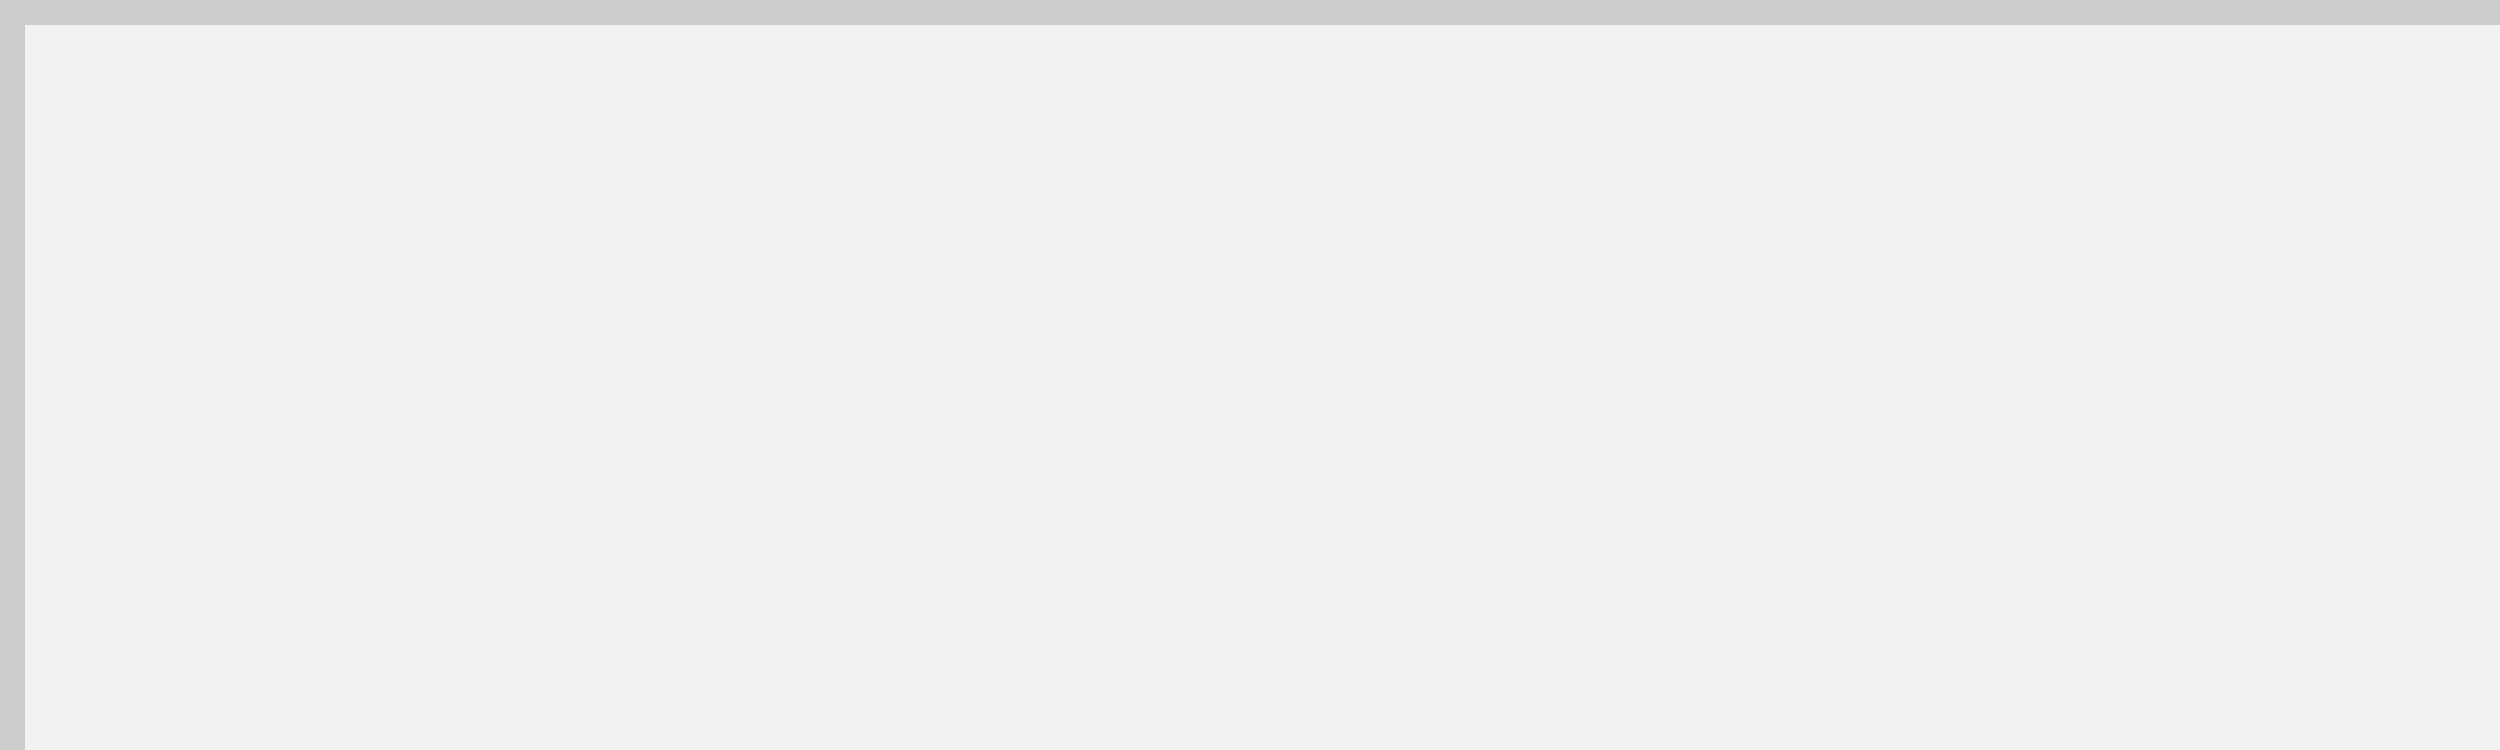
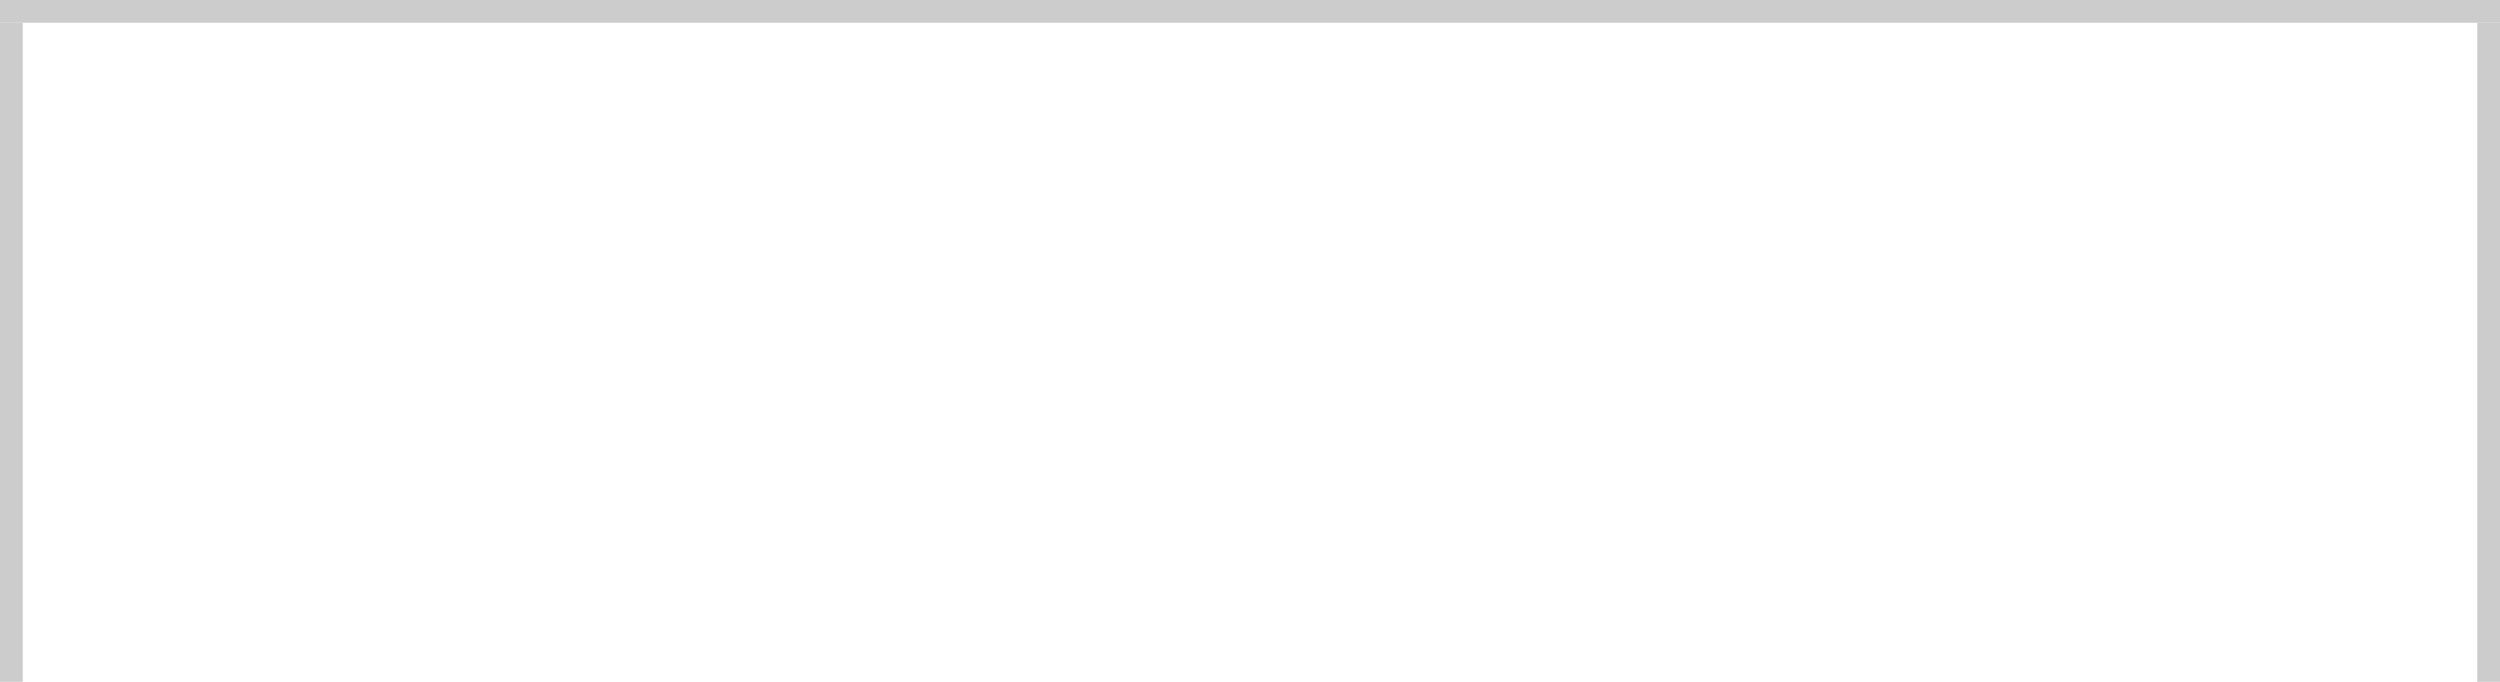
- <svg xmlns="http://www.w3.org/2000/svg" version="1.1" width="100px" height="30px" viewBox="600 60 100 30">
-   <path d="M 1 1  L 100 1  L 100 30  L 1 30  L 1 1  Z " fill-rule="nonzero" fill="rgba(242, 242, 242, 1)" stroke="none" transform="matrix(1 0 0 1 600 60 )" class="fill" />
-   <path d="M 0.5 1  L 0.5 30  " stroke-width="1" stroke-dasharray="0" stroke="rgba(204, 204, 204, 1)" fill="none" transform="matrix(1 0 0 1 600 60 )" class="stroke" />
-   <path d="M 0 0.5  L 100 0.5  " stroke-width="1" stroke-dasharray="0" stroke="rgba(204, 204, 204, 1)" fill="none" transform="matrix(1 0 0 1 600 60 )" class="stroke" />
+ <svg xmlns="http://www.w3.org/2000/svg" version="1.1" width="110px" height="30px" viewBox="700 90 110 30">
+   <path d="M 1 1  L 109 1  L 109 30  L 1 30  L 1 1  Z " fill-rule="nonzero" fill="rgba(255, 255, 255, 1)" stroke="none" transform="matrix(1 0 0 1 700 90 )" class="fill" />
+   <path d="M 0.5 1  L 0.5 30  " stroke-width="1" stroke-dasharray="0" stroke="rgba(204, 204, 204, 1)" fill="none" transform="matrix(1 0 0 1 700 90 )" class="stroke" />
+   <path d="M 0 0.5  L 110 0.5  " stroke-width="1" stroke-dasharray="0" stroke="rgba(204, 204, 204, 1)" fill="none" transform="matrix(1 0 0 1 700 90 )" class="stroke" />
+   <path d="M 109.5 1  L 109.5 30  " stroke-width="1" stroke-dasharray="0" stroke="rgba(204, 204, 204, 1)" fill="none" transform="matrix(1 0 0 1 700 90 )" class="stroke" />
</svg>
